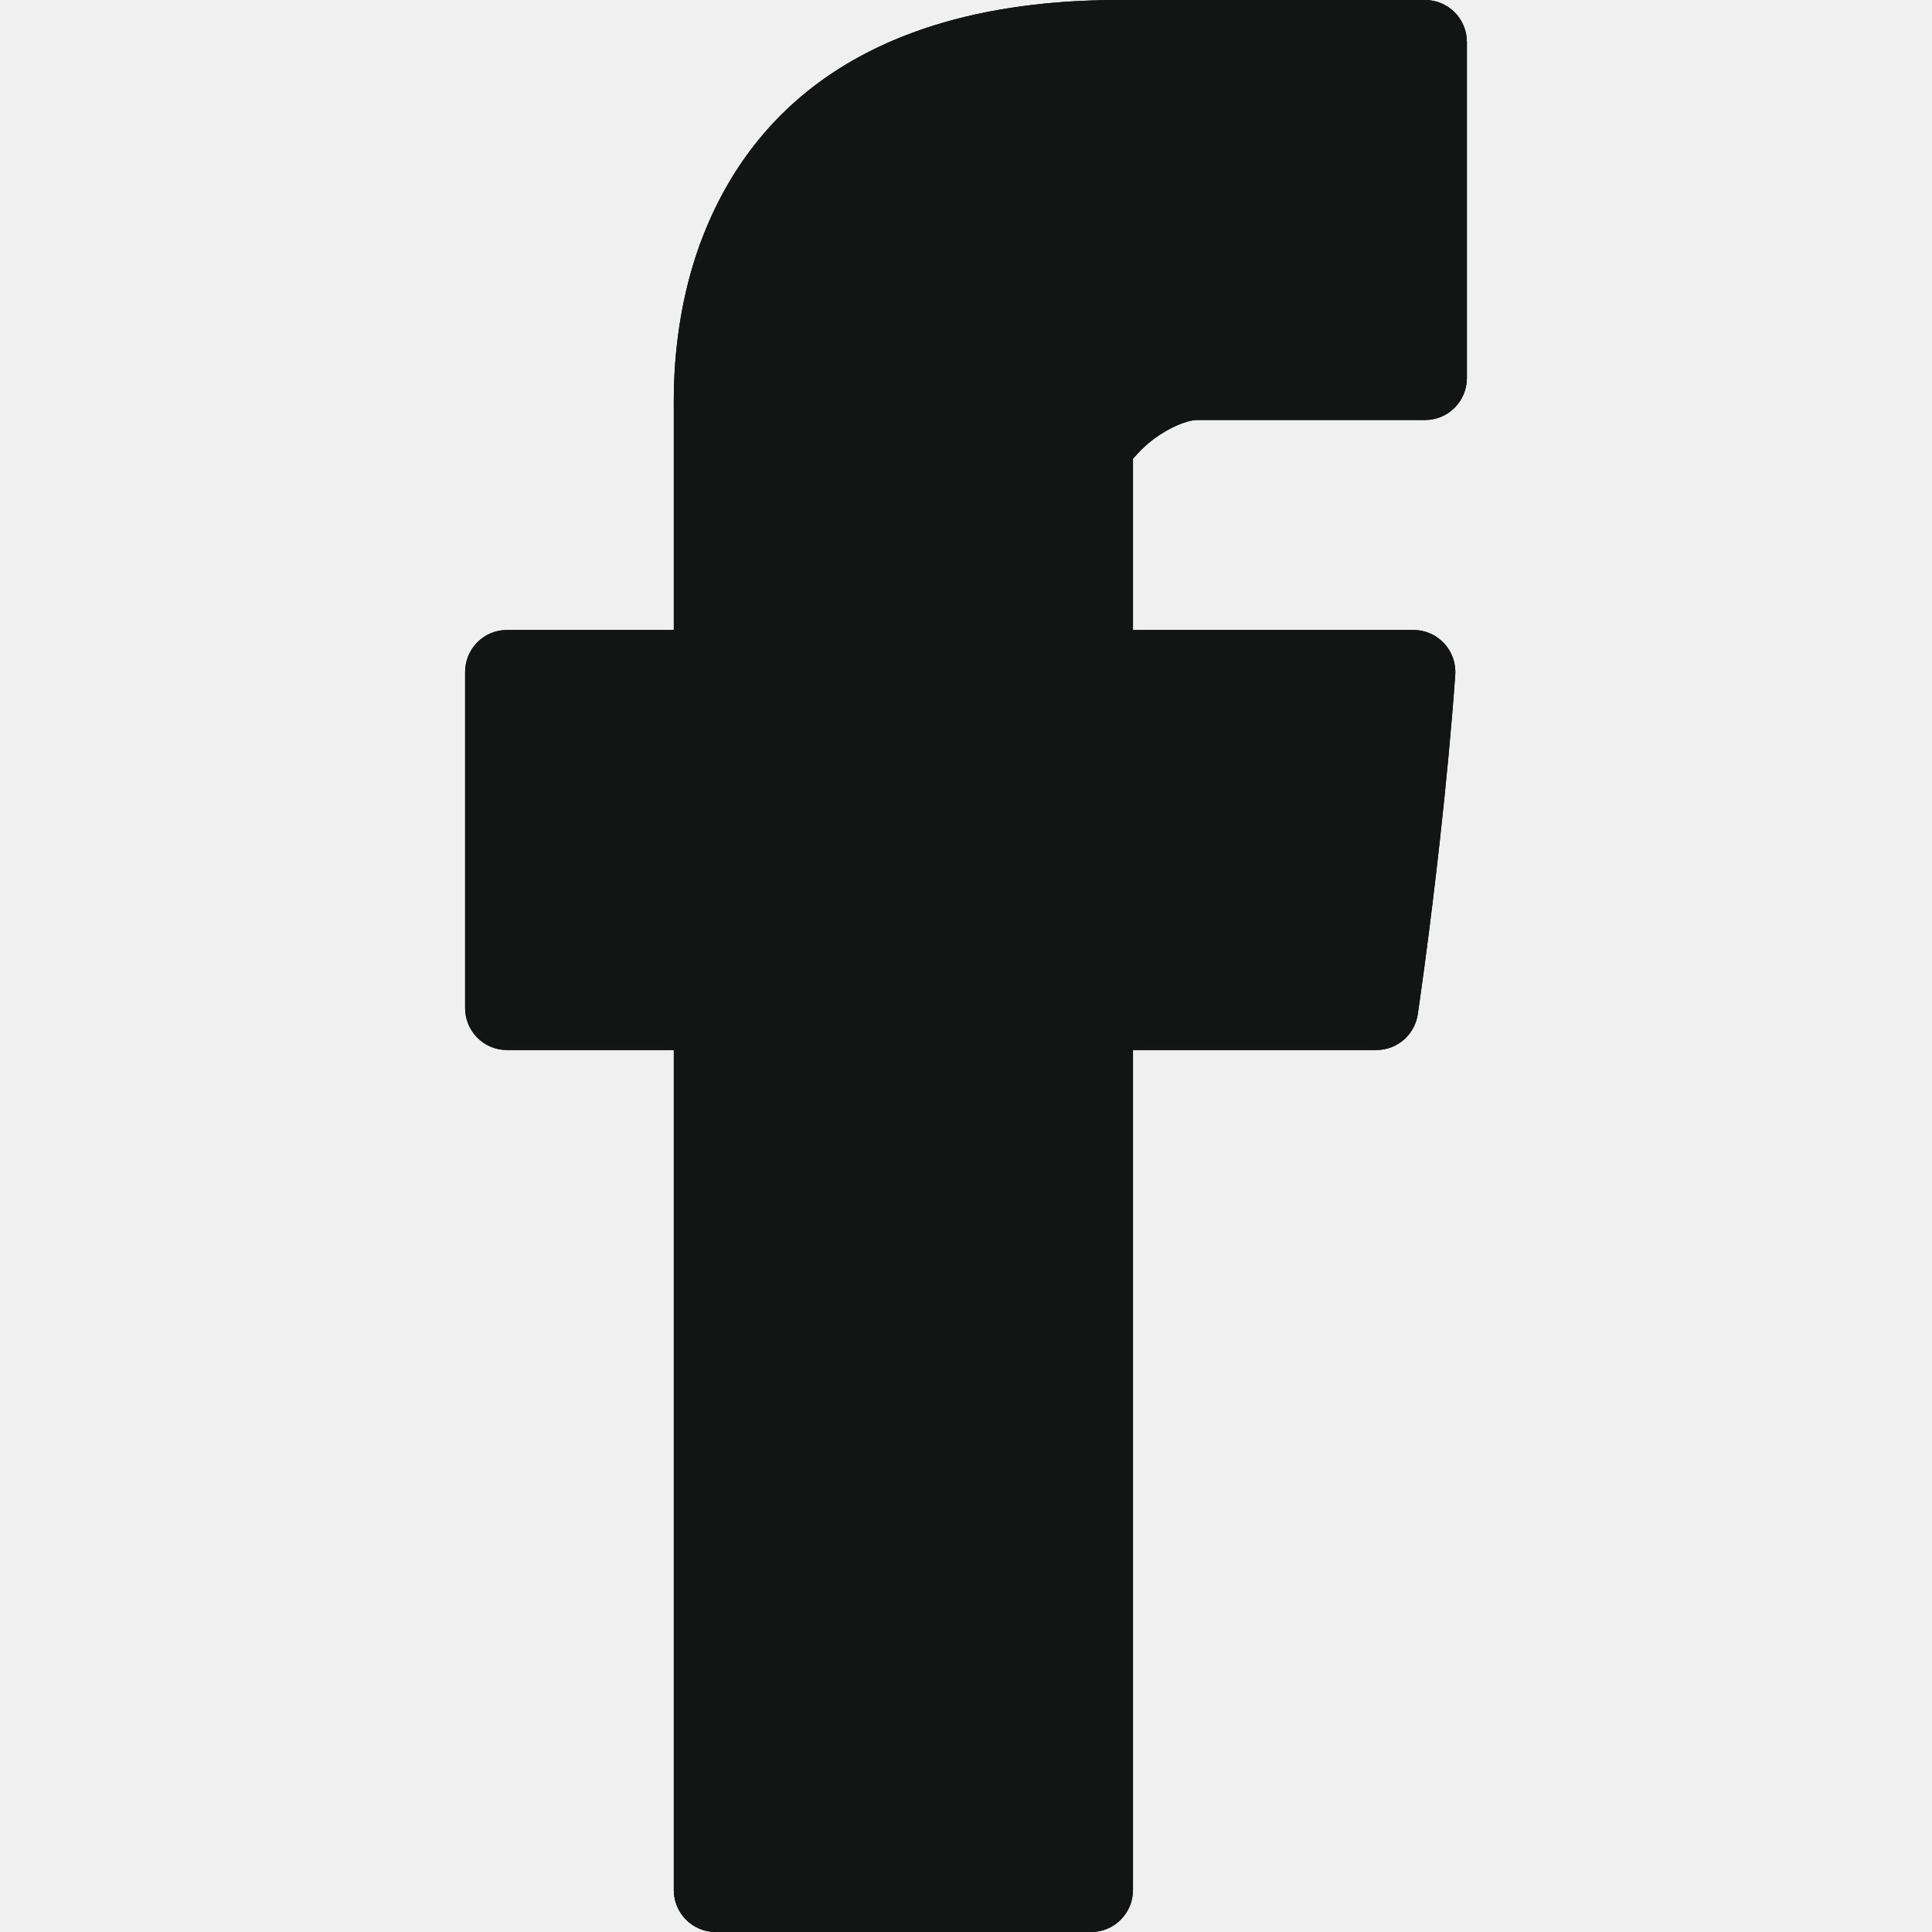
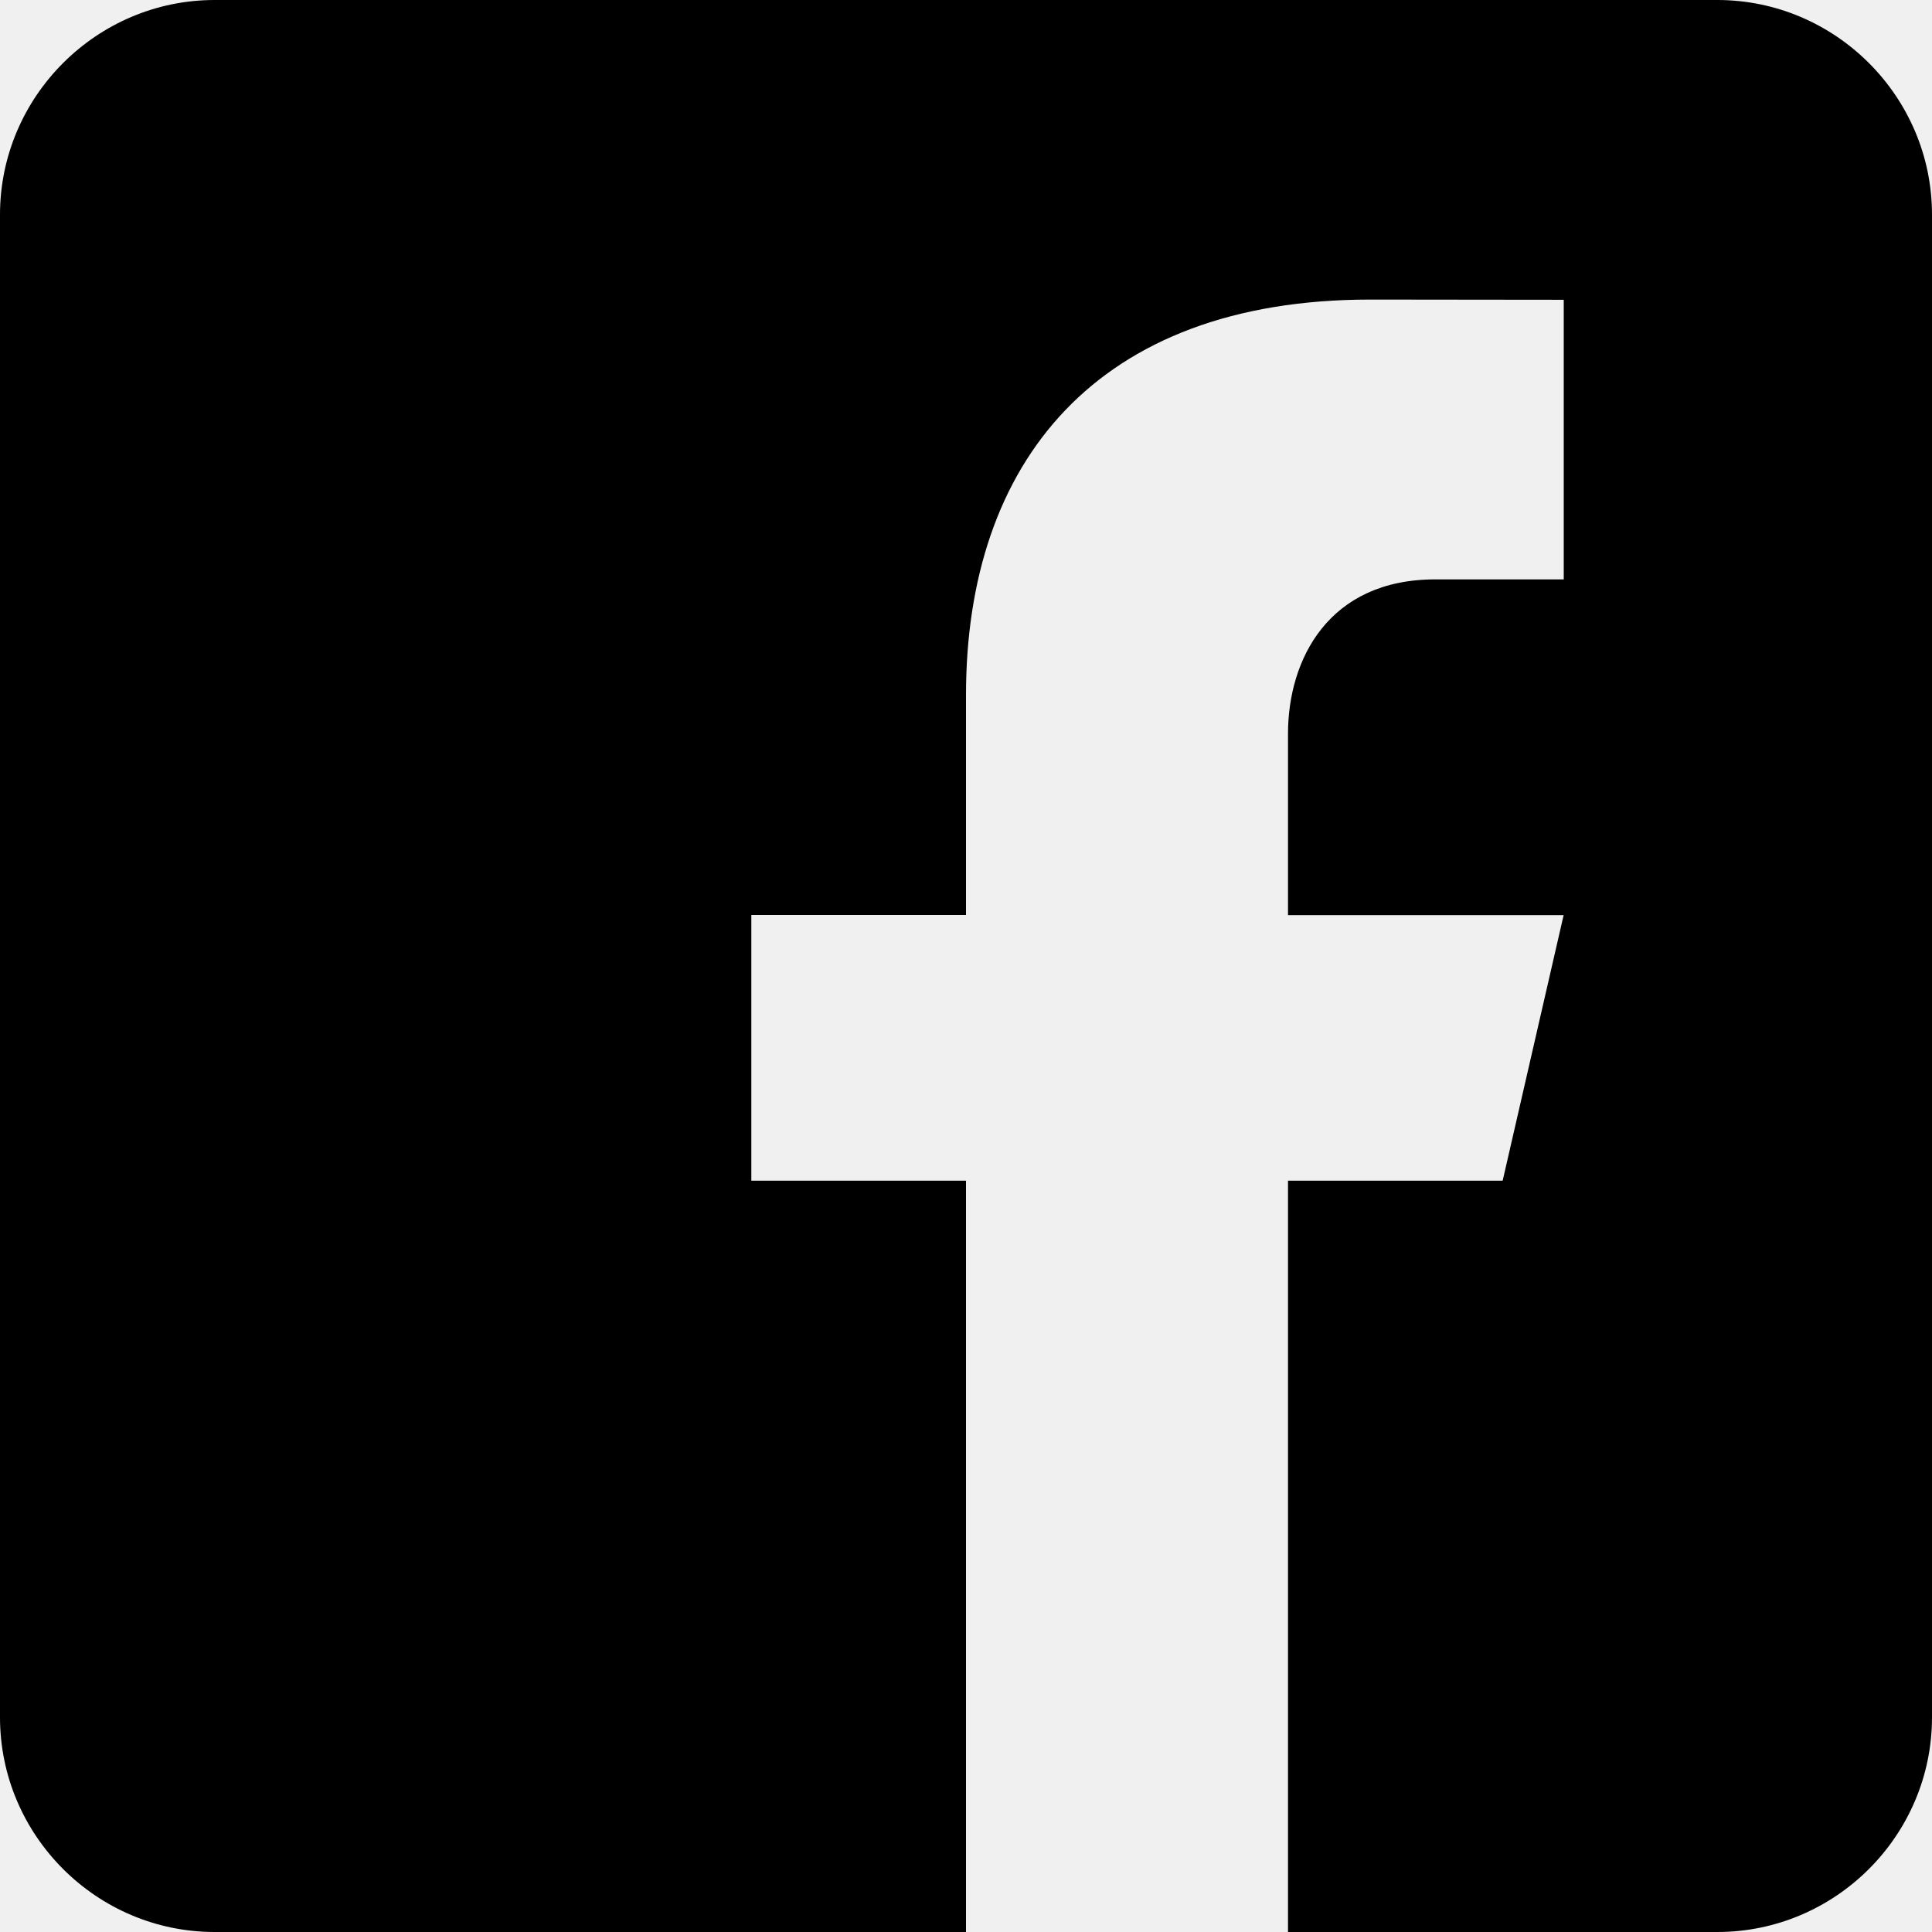
- <svg xmlns="http://www.w3.org/2000/svg" xmlns:xlink="http://www.w3.org/1999/xlink" width="54px" height="54px" viewBox="0 0 54 54" version="1.1">
-   <defs>
-     <path d="M5.833,11.632 C5.833,11.573 5.833,11.573 5.833,11.492 C5.828,10.713 5.853,10.108 5.958,9.326 C6.114,8.172 6.416,7.053 6.907,5.992 C8.642,2.241 12.328,0 18.285,0 L26.833,0 C27.478,0 28,0.526 28,1.174 L28,10.565 C28,11.214 27.478,11.739 26.833,11.739 L20.464,11.739 C20.179,11.739 19.673,11.949 19.233,12.281 C18.869,12.557 18.667,12.837 18.667,12.817 L18.667,17.609 L26.511,17.609 C27.188,17.609 27.723,18.188 27.674,18.868 C27.568,20.345 27.42,21.911 27.241,23.519 C27.107,24.727 26.963,25.89 26.82,26.965 C26.769,27.342 26.722,27.681 26.68,27.978 C26.655,28.156 26.637,28.281 26.627,28.348 C26.541,28.923 26.051,29.348 25.473,29.348 L18.667,29.348 L18.667,52.826 C18.667,53.474 18.144,54 17.5,54 L7,54 C6.356,54 5.833,53.474 5.833,52.826 L5.833,29.348 L1.167,29.348 C0.522,29.348 0,28.822 0,28.174 L0,18.783 C0,18.134 0.522,17.609 1.167,17.609 L5.833,17.609 L5.833,11.632 Z" id="path-1" />
-   </defs>
-   <g id="icon/social/facebook" stroke="none" stroke-width="1" fill="none" fill-rule="evenodd">
-     <g id="fill/licorice" transform="translate(13, 0)">
-       <mask id="mask-2" fill="white">
-         <use xlink:href="#path-1" />
-       </mask>
-       <use id="Mask" fill="#000000" fill-rule="nonzero" xlink:href="#path-1" />
-       <g mask="url(#mask-2)" fill="#131515" id="Rectangle">
-         <g transform="translate(-13, 0)">
-           <rect x="0" y="0" width="54" height="54" />
-         </g>
-       </g>
-     </g>
-   </g>
+ <svg xmlns="http://www.w3.org/2000/svg" viewBox="0 0 54 54">
+   <path d="M48 0H6C2.7 0 0 2.7 0 6v42c0 3.303 2.7 6 6 6h21V33h-6v-7.425h6v-6.15c0-6.492 3.636-11.052 11.298-11.052l5.409.006v7.815h-3.591c-2.982 0-4.116 2.238-4.116 4.314v5.07h7.704L42 33h-6v21h12c3.3 0 6-2.697 6-6V6c0-3.3-2.7-6-6-6z" id="a" />
</svg>
